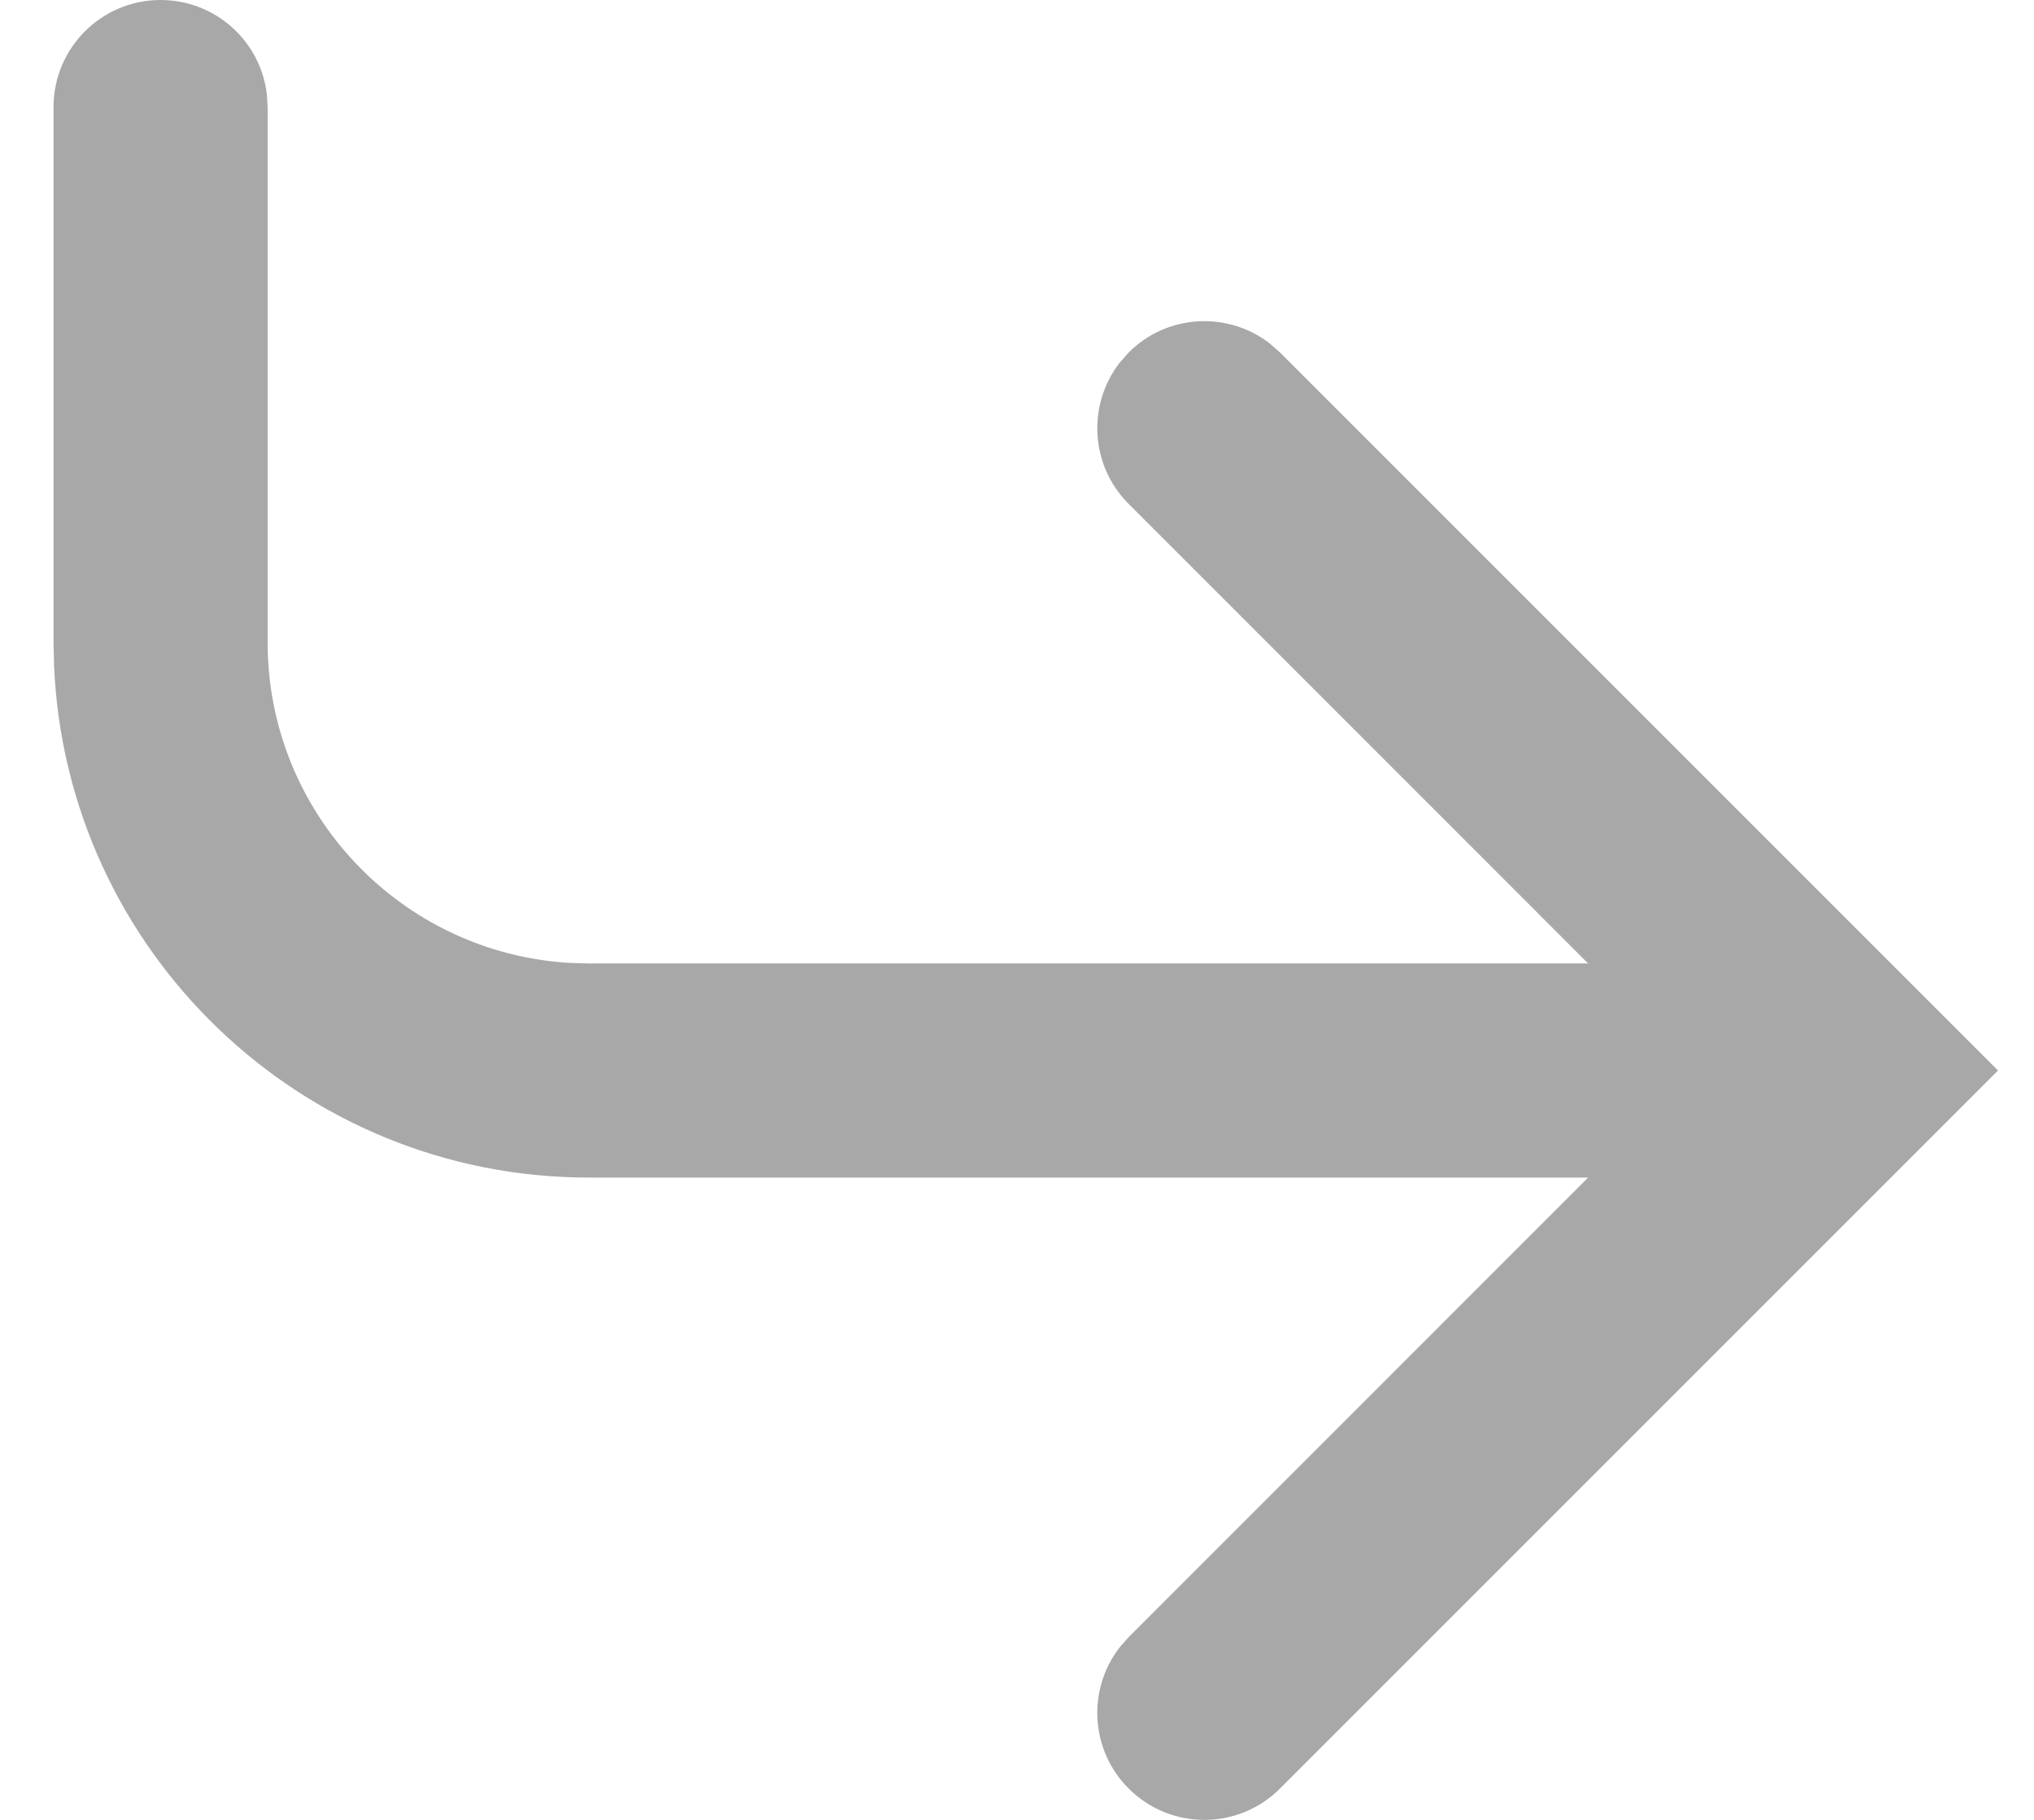
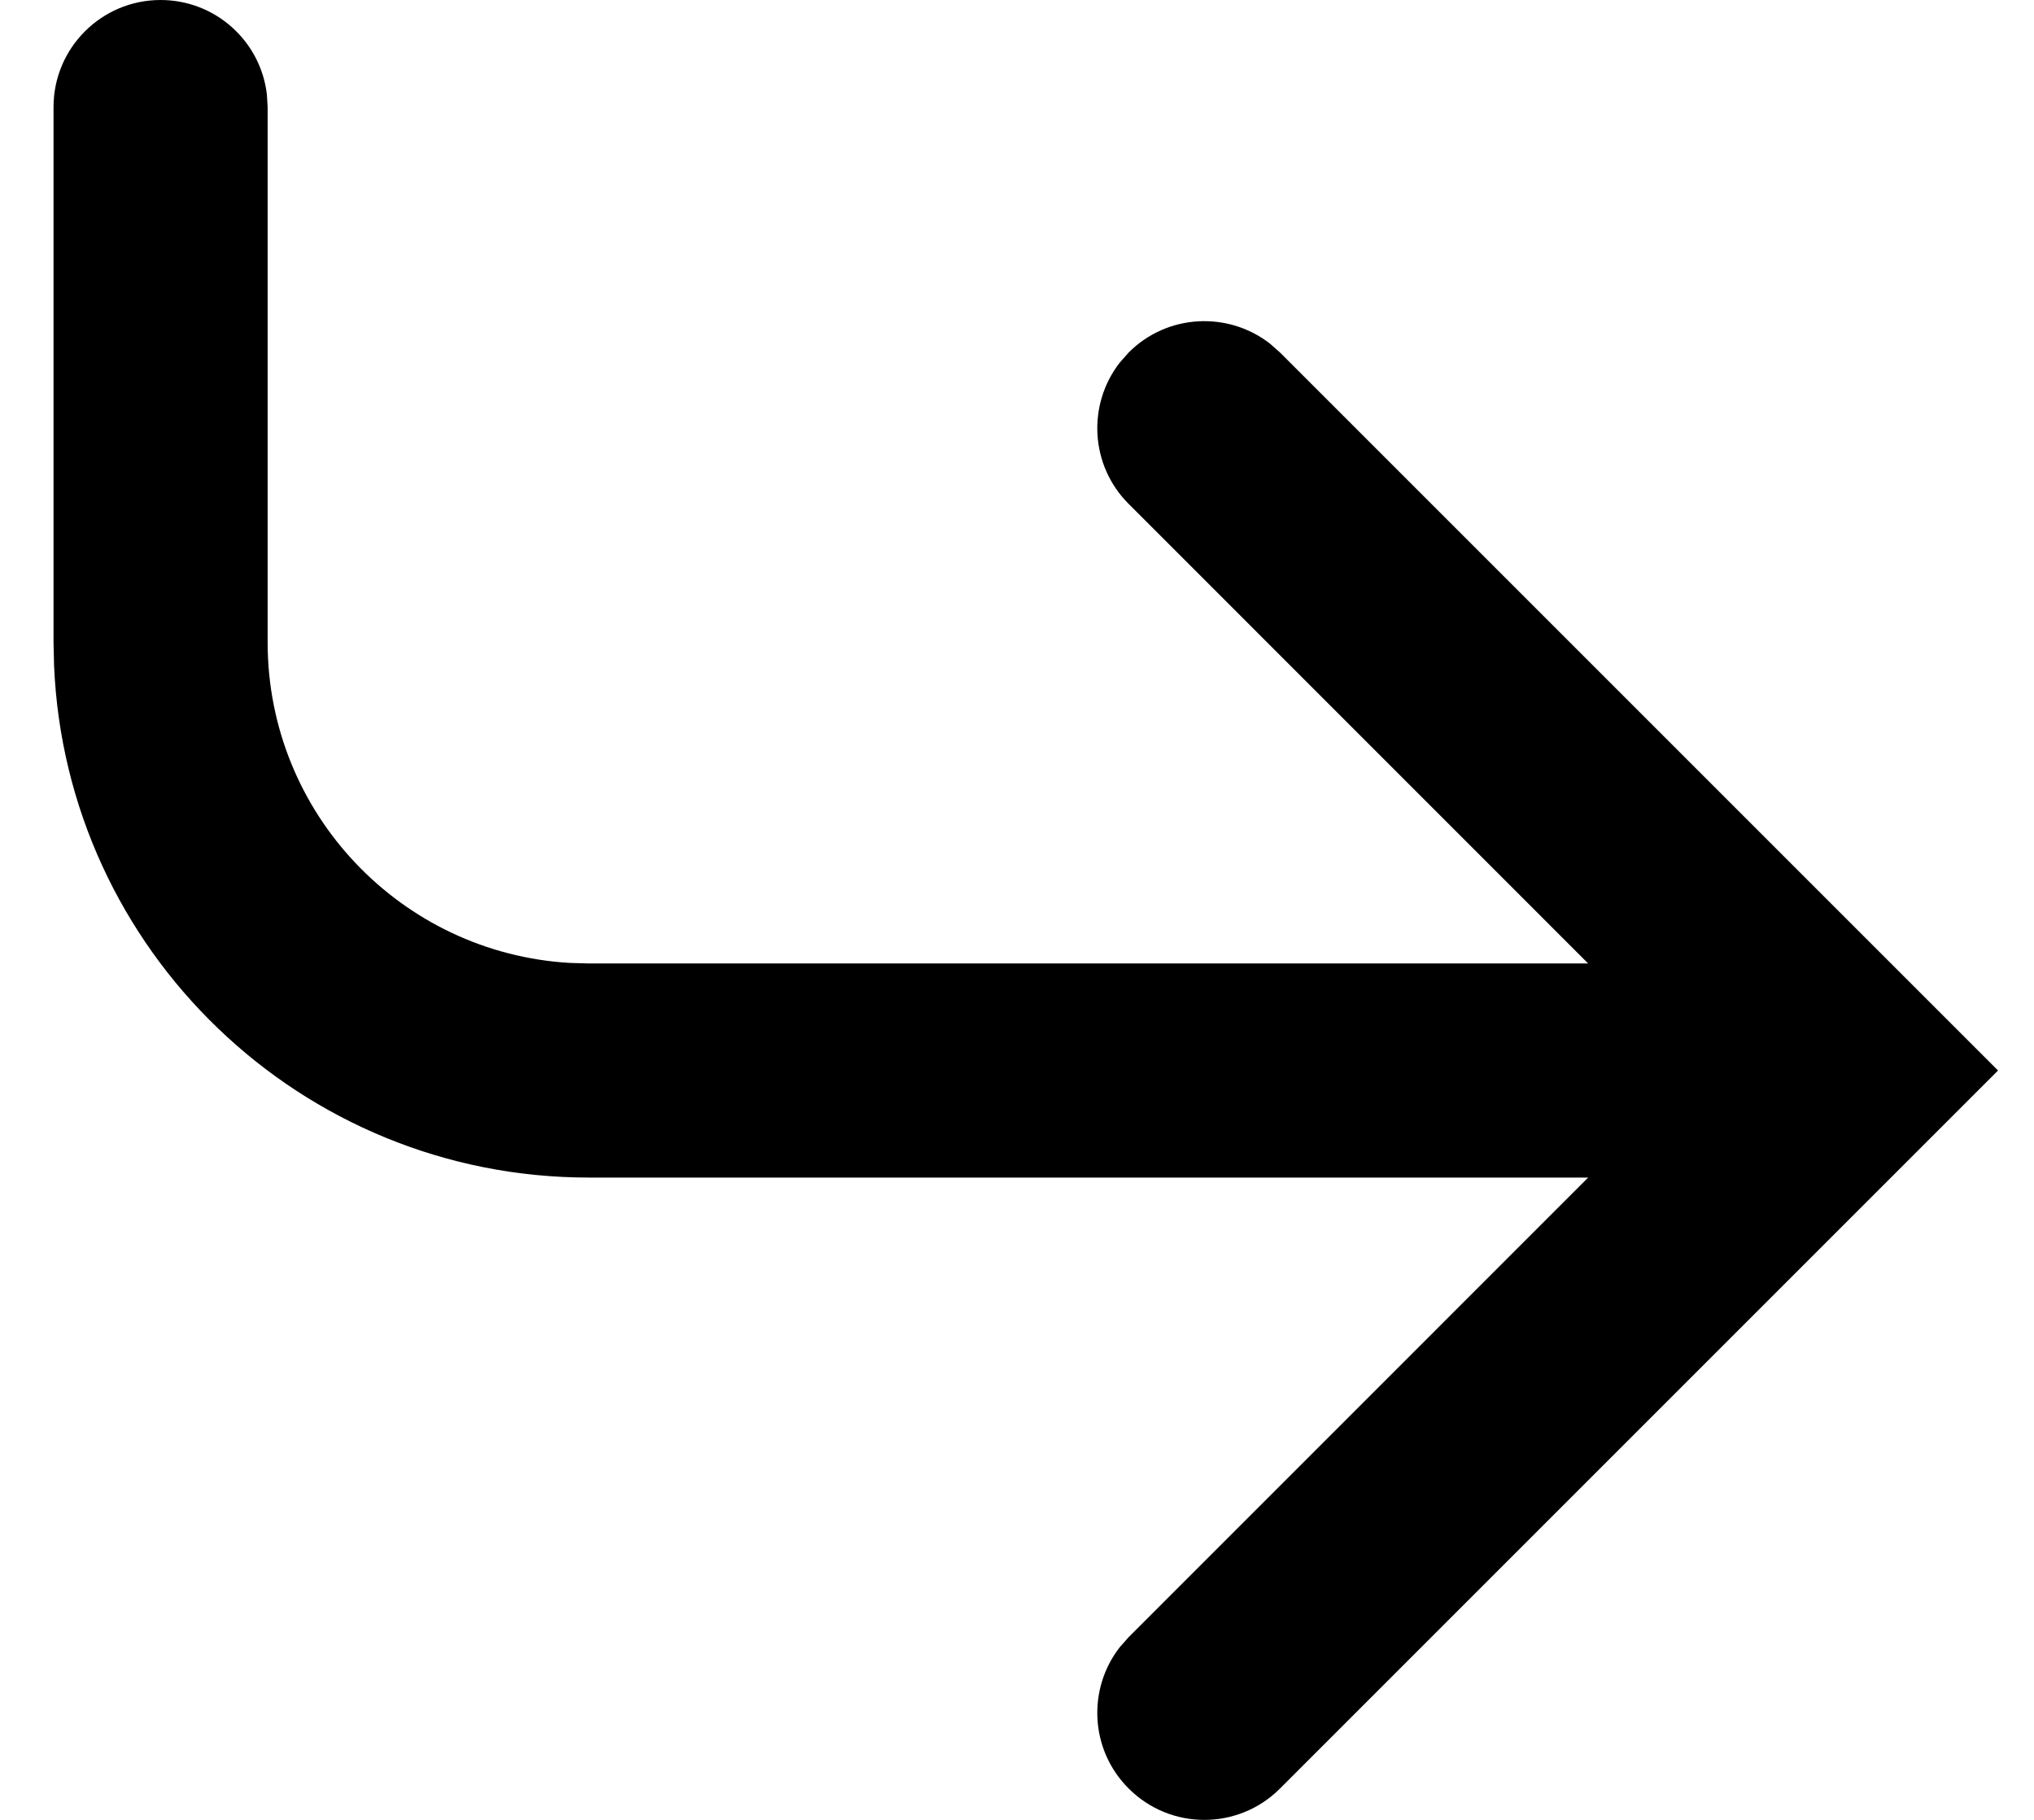
<svg xmlns="http://www.w3.org/2000/svg" width="19px" height="17px" viewBox="0 0 19 17" version="1.1">
  <g id="Page-1" stroke="none" stroke-width="1" fill="none" fill-rule="evenodd">
-     <g id="nested-arrow" transform="translate(1.5, 1)" fill="#A8A8A8" fill-rule="nonzero">
+     <g id="nested-arrow" transform="translate(1.5, 1)" fill="currentColor" fill-rule="nonzero">
      <path d="M0,-1 C0.513,-1 0.936,-0.614 0.993,-0.117 L1,0 L1,5 C1,6.598 2.249,7.904 3.824,7.995 L4,8 L14,8 C14.552,8 15,8.448 15,9 C15,9.513 14.614,9.936 14.117,9.993 L14,10 L4,10 C1.311,10 -0.882,7.878 -0.995,5.217 L-1,5 L-1,0 C-1,-0.552 -0.552,-1 0,-1 Z" id="Path-4" />
      <path d="M9.043,2.293 C9.403,1.932 9.971,1.905 10.363,2.21 L10.457,2.293 L17.164,9 L10.457,15.707 C10.067,16.098 9.433,16.098 9.043,15.707 C8.682,15.347 8.655,14.779 8.96,14.387 L9.043,14.293 L14.335,9 L9.043,3.707 C8.682,3.347 8.655,2.779 8.96,2.387 L9.043,2.293 Z" id="Path-3" />
    </g>
  </g>
</svg>
